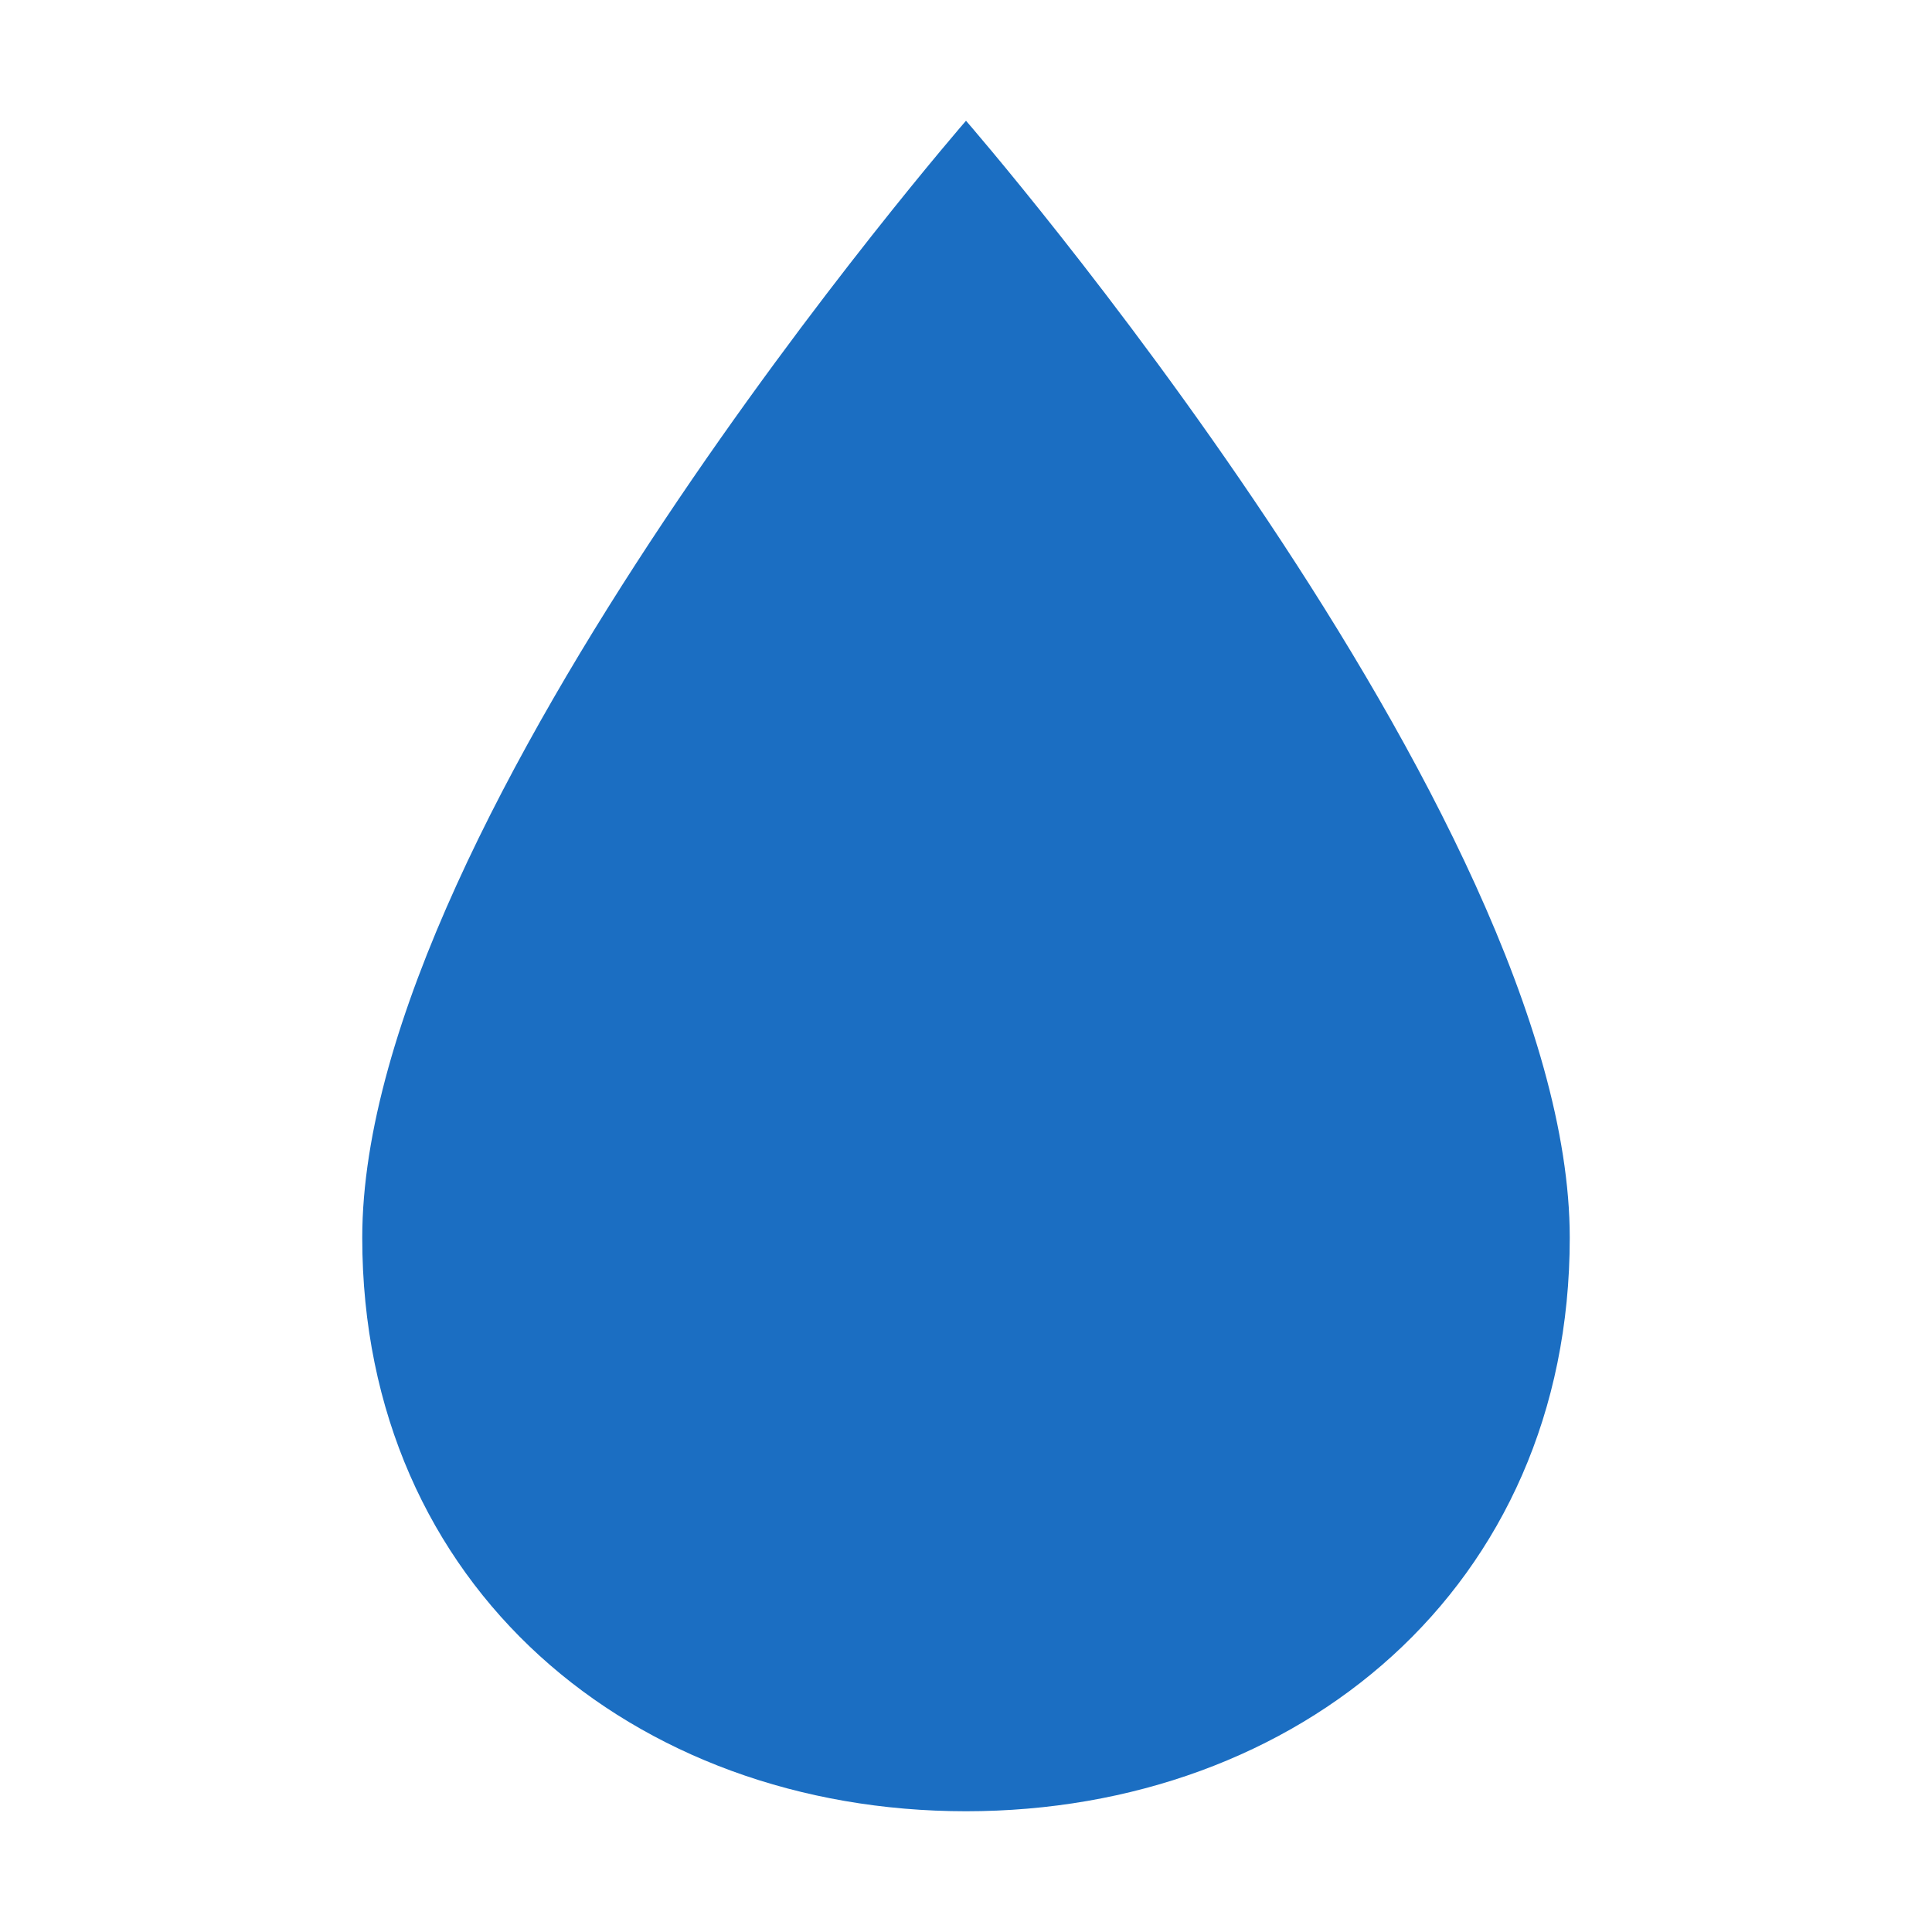
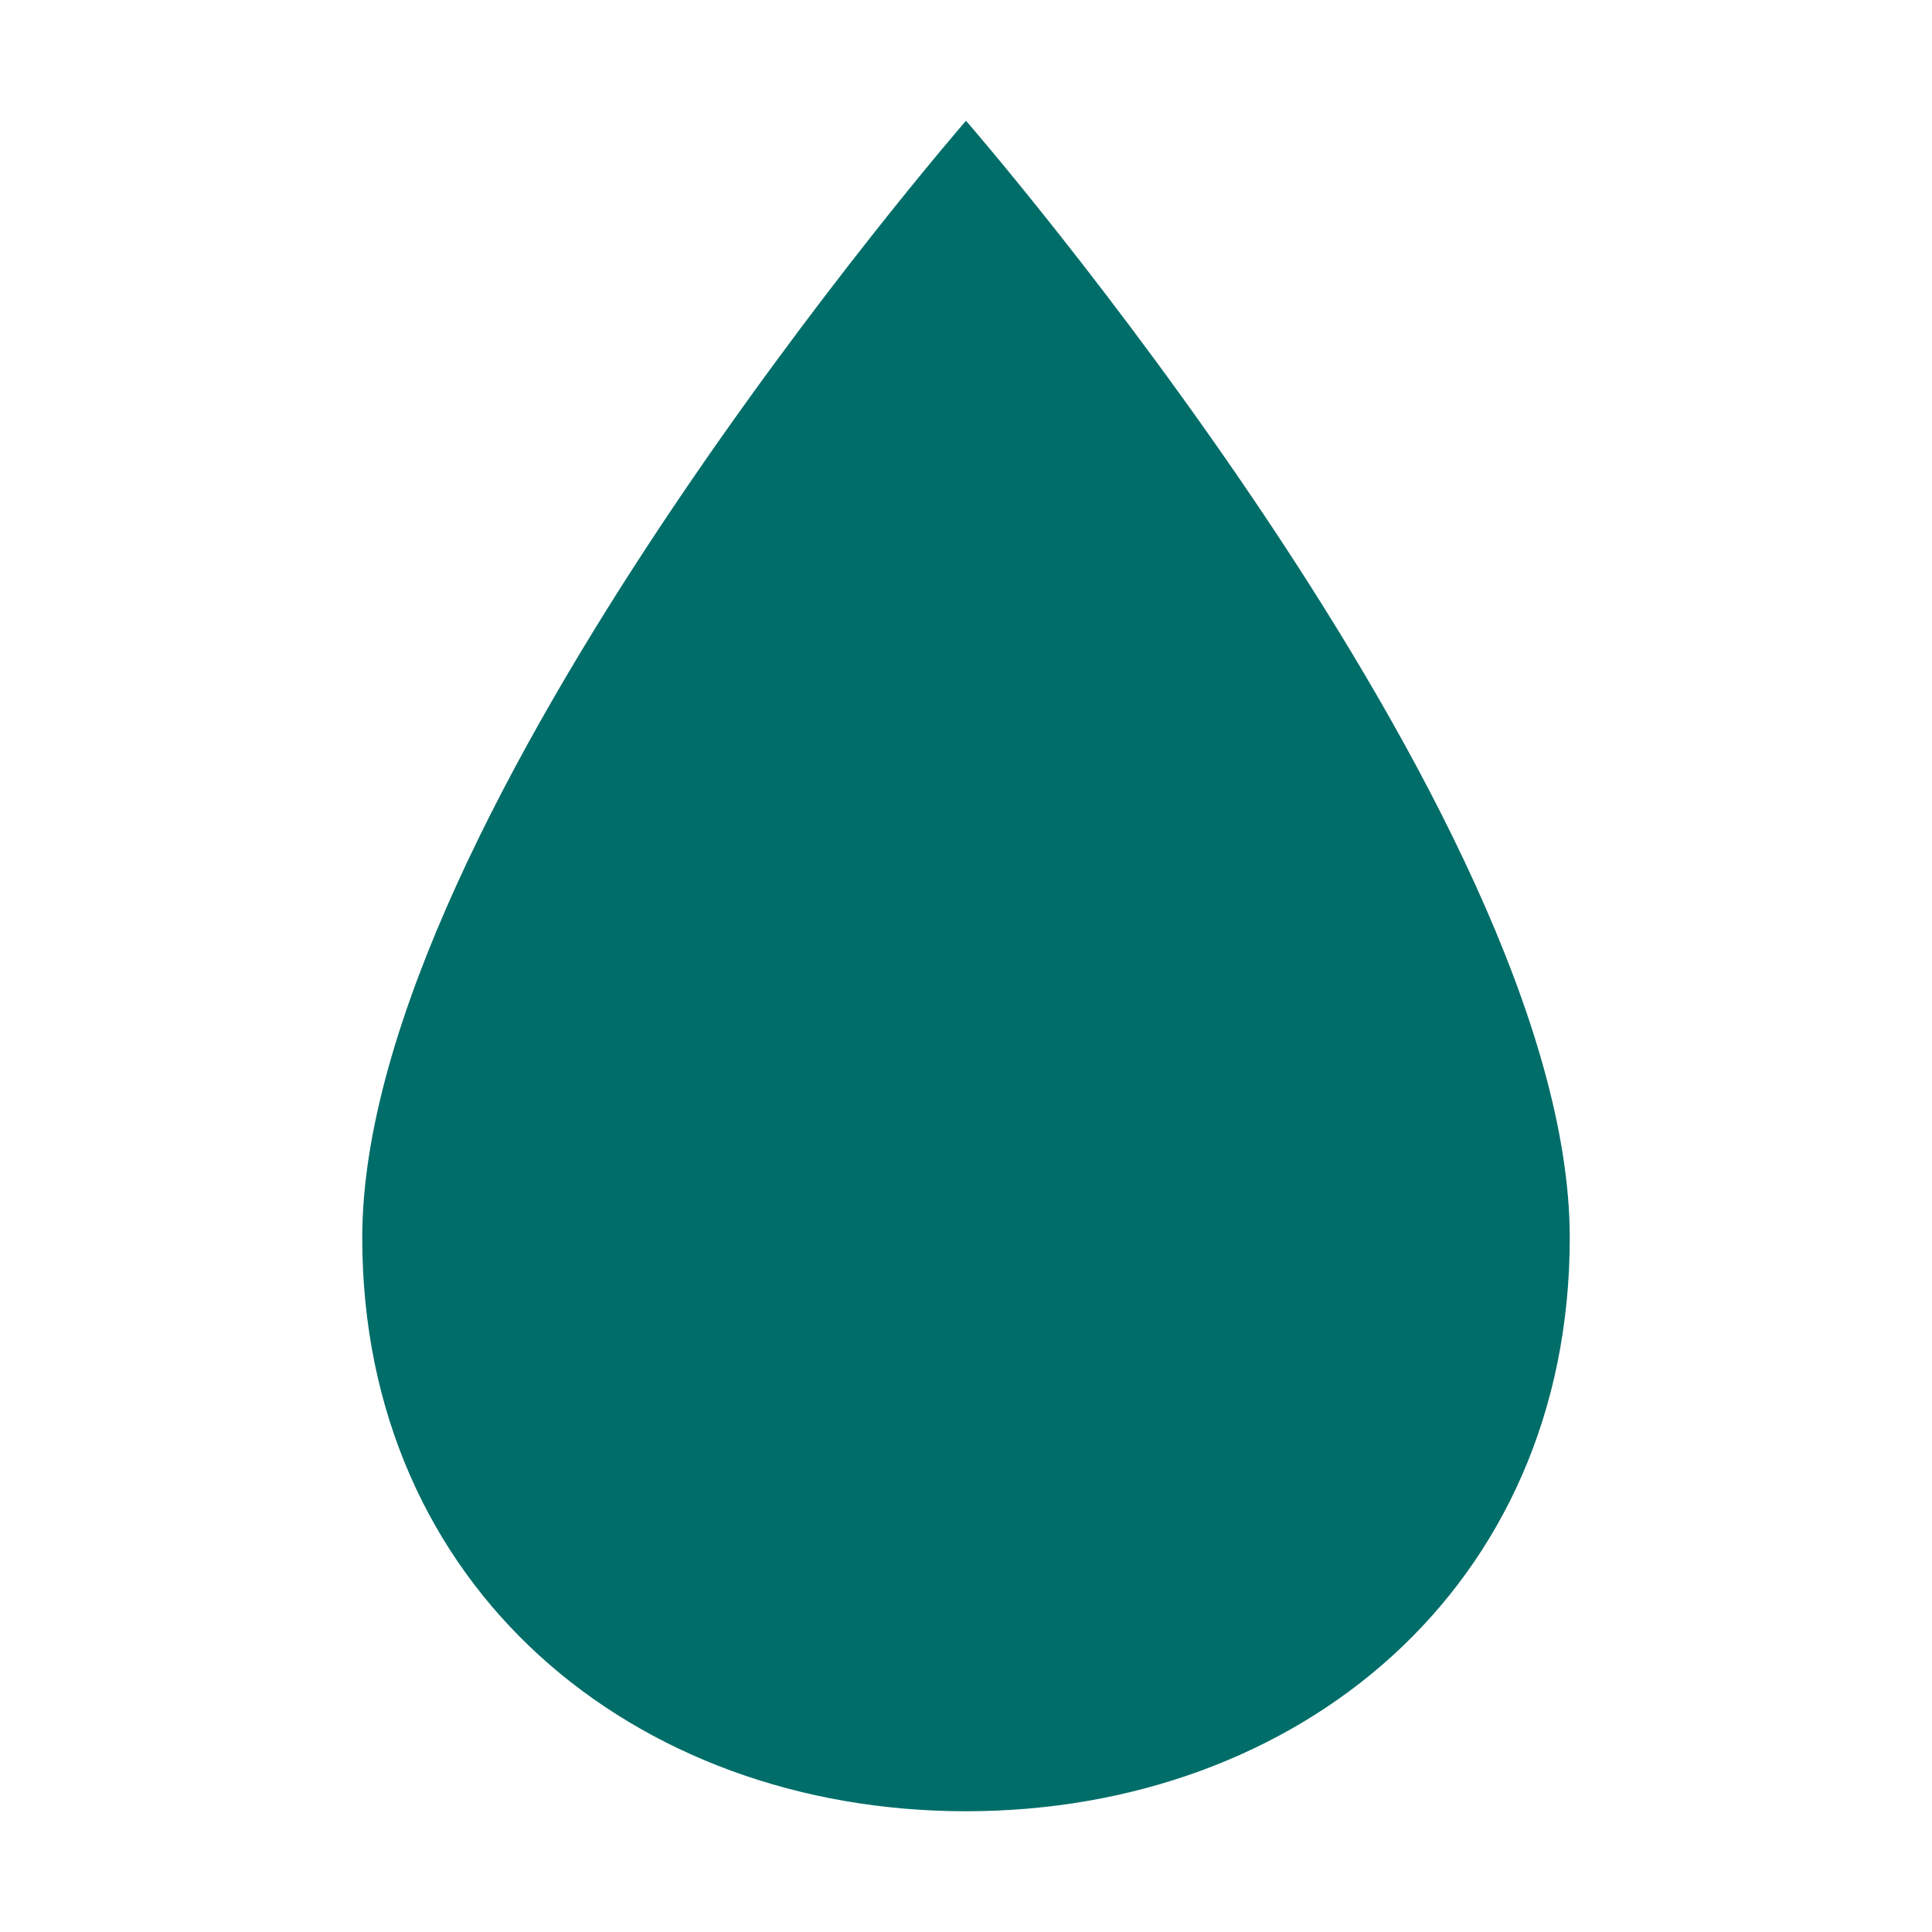
<svg xmlns="http://www.w3.org/2000/svg" viewBox="0 0 32 32" width="32" height="32" role="img" aria-label="SWI Guidance favicon placeholder">
-   <path fill="#1b6ec2" d="M16 2C16 2 6 13.5 6 20.5C6 26.3 10.5 30 16 30C21.5 30 26 26.3 26 20.5C26 13.5 16 2 16 2Z" />
+   <path fill="#006d69" d="M16 2C16 2 6 13.5 6 20.5C6 26.3 10.5 30 16 30C21.5 30 26 26.3 26 20.5C26 13.5 16 2 16 2Z" />
</svg>
